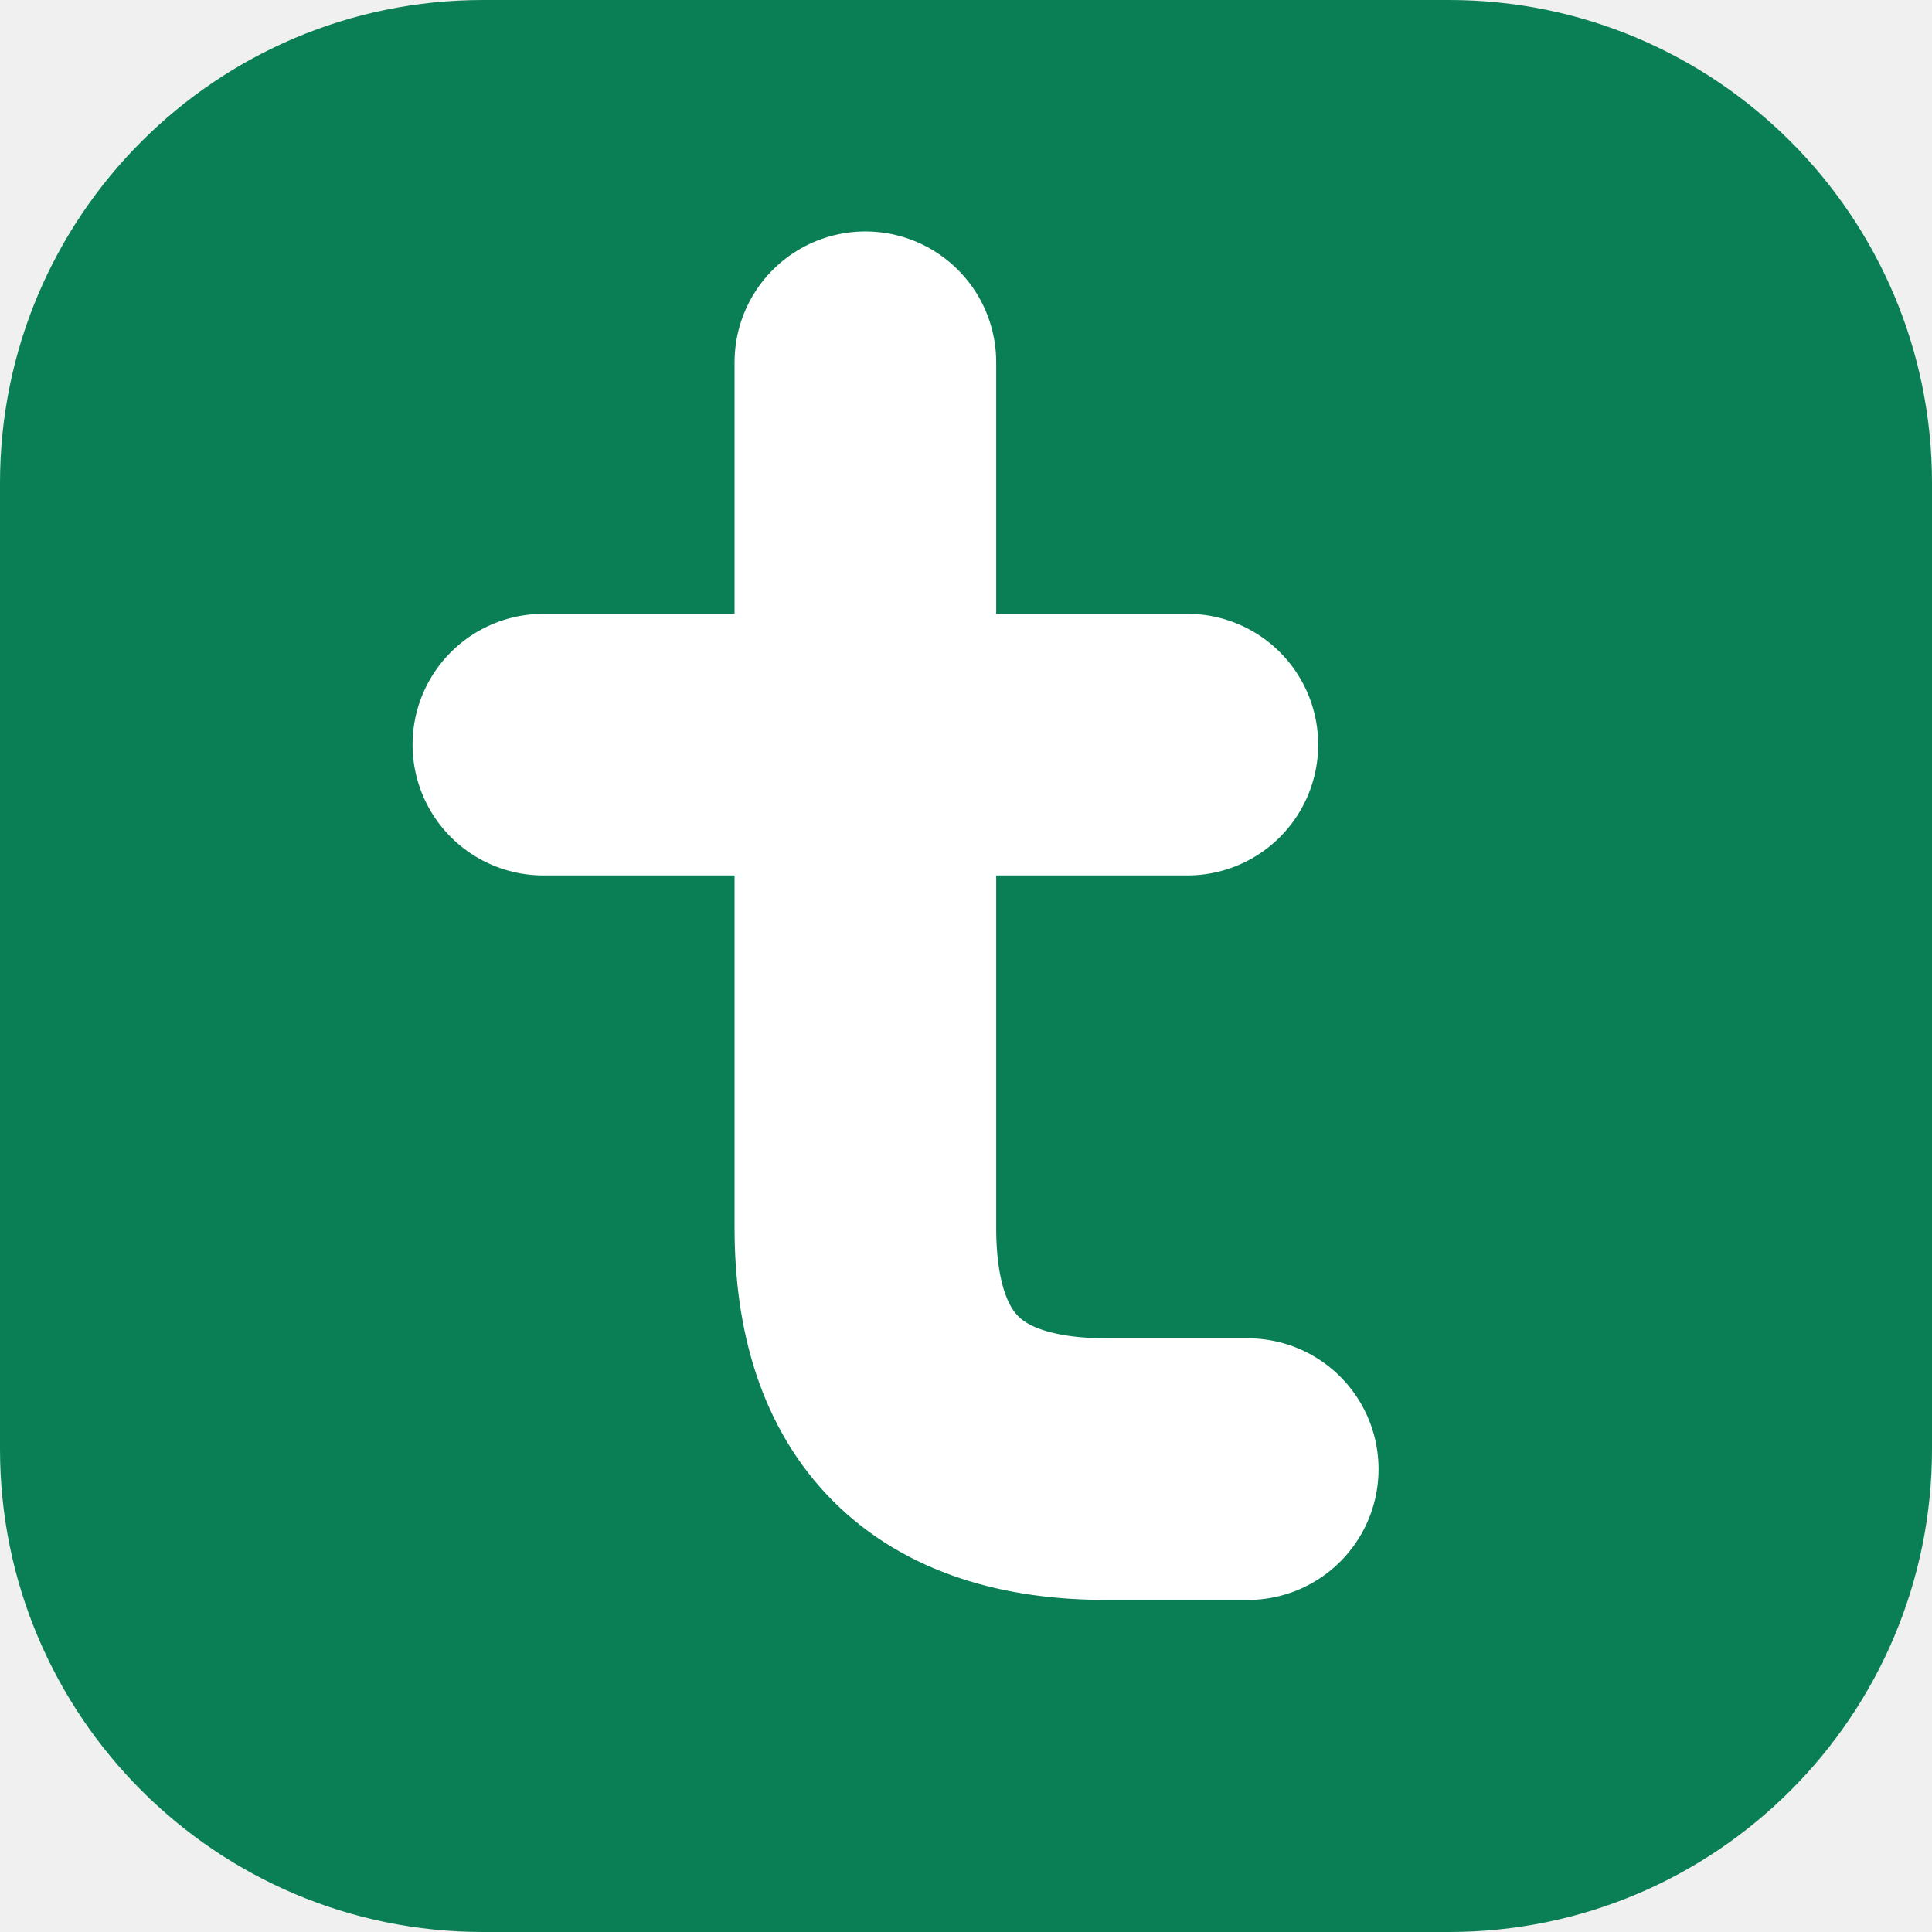
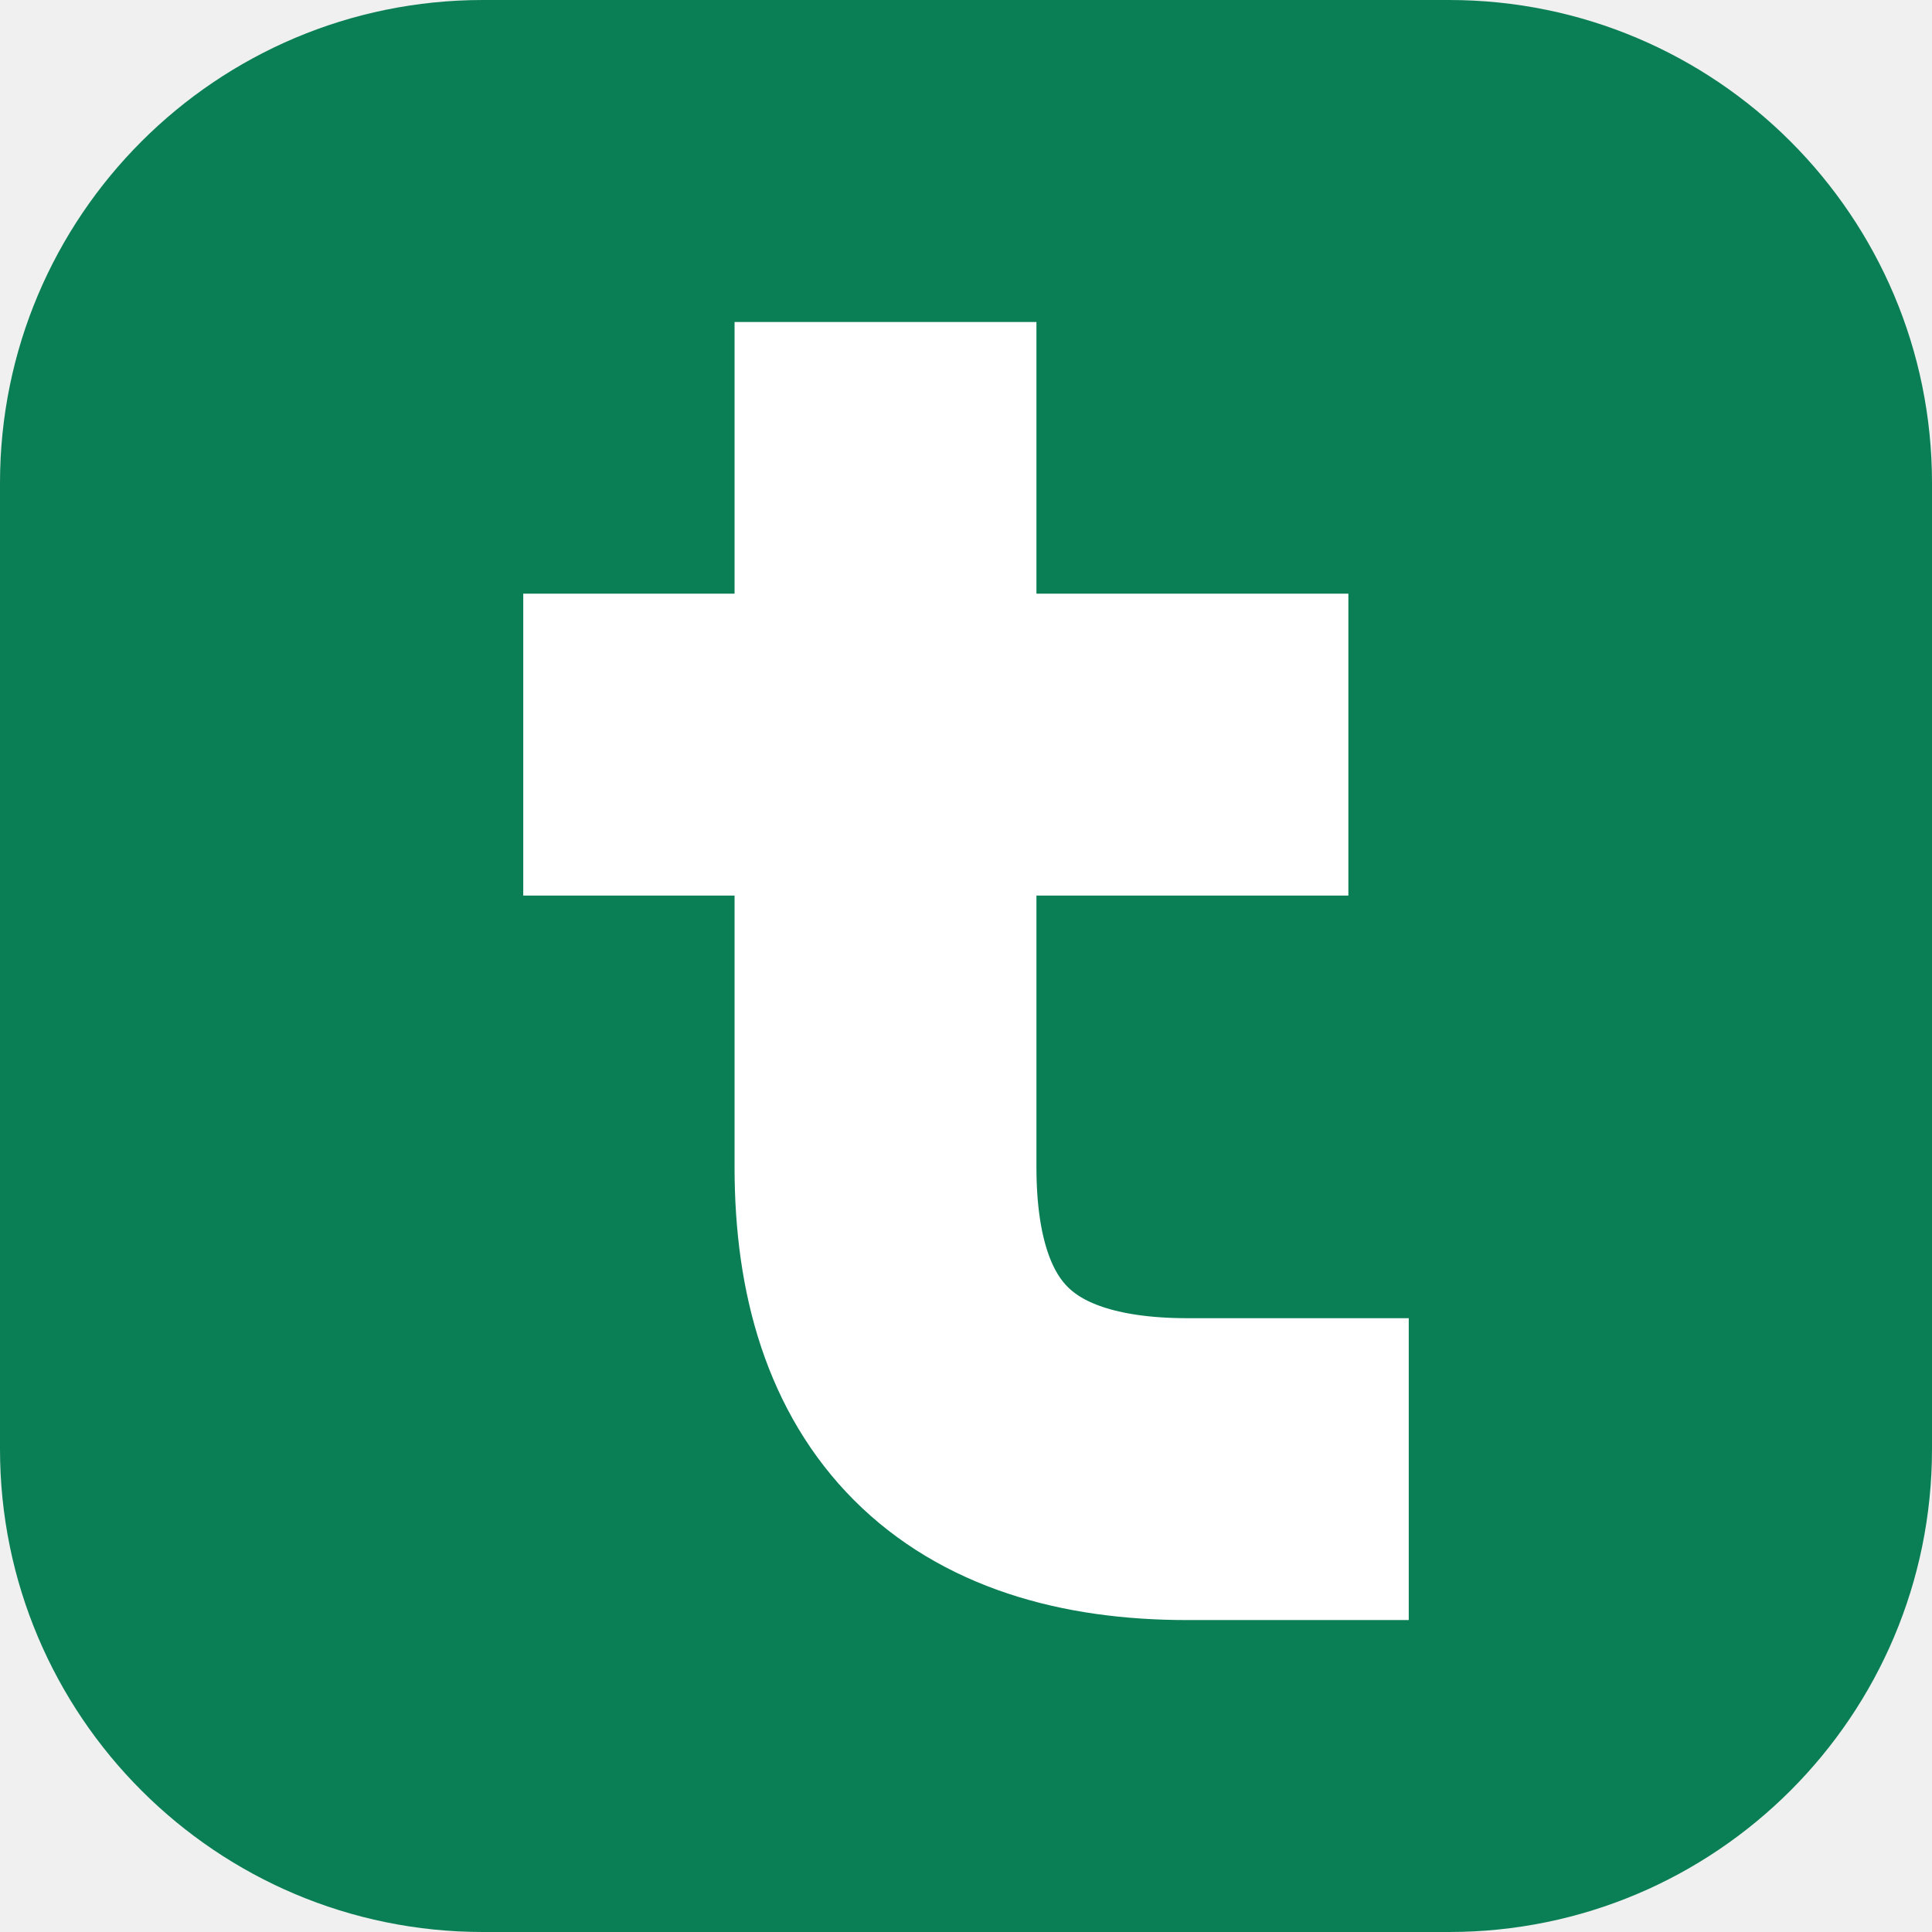
<svg xmlns="http://www.w3.org/2000/svg" viewBox="0 0 48 48">
  <rect width="48" height="48" rx="12" fill="#0a7f55" />
-   <path d="M21.5 9v21.5q0 6 6 6h3.5M13.5 18.5h16" fill="none" stroke="#fff" stroke-width="6.5" stroke-linecap="round" stroke-linejoin="round" />
+   <path d="M22 8v21q0 7.5 7.5 7.5H35M13 18.5h20.5" fill="none" stroke="#fff" stroke-width="7.5" stroke-linejoin="round" />
</svg>
